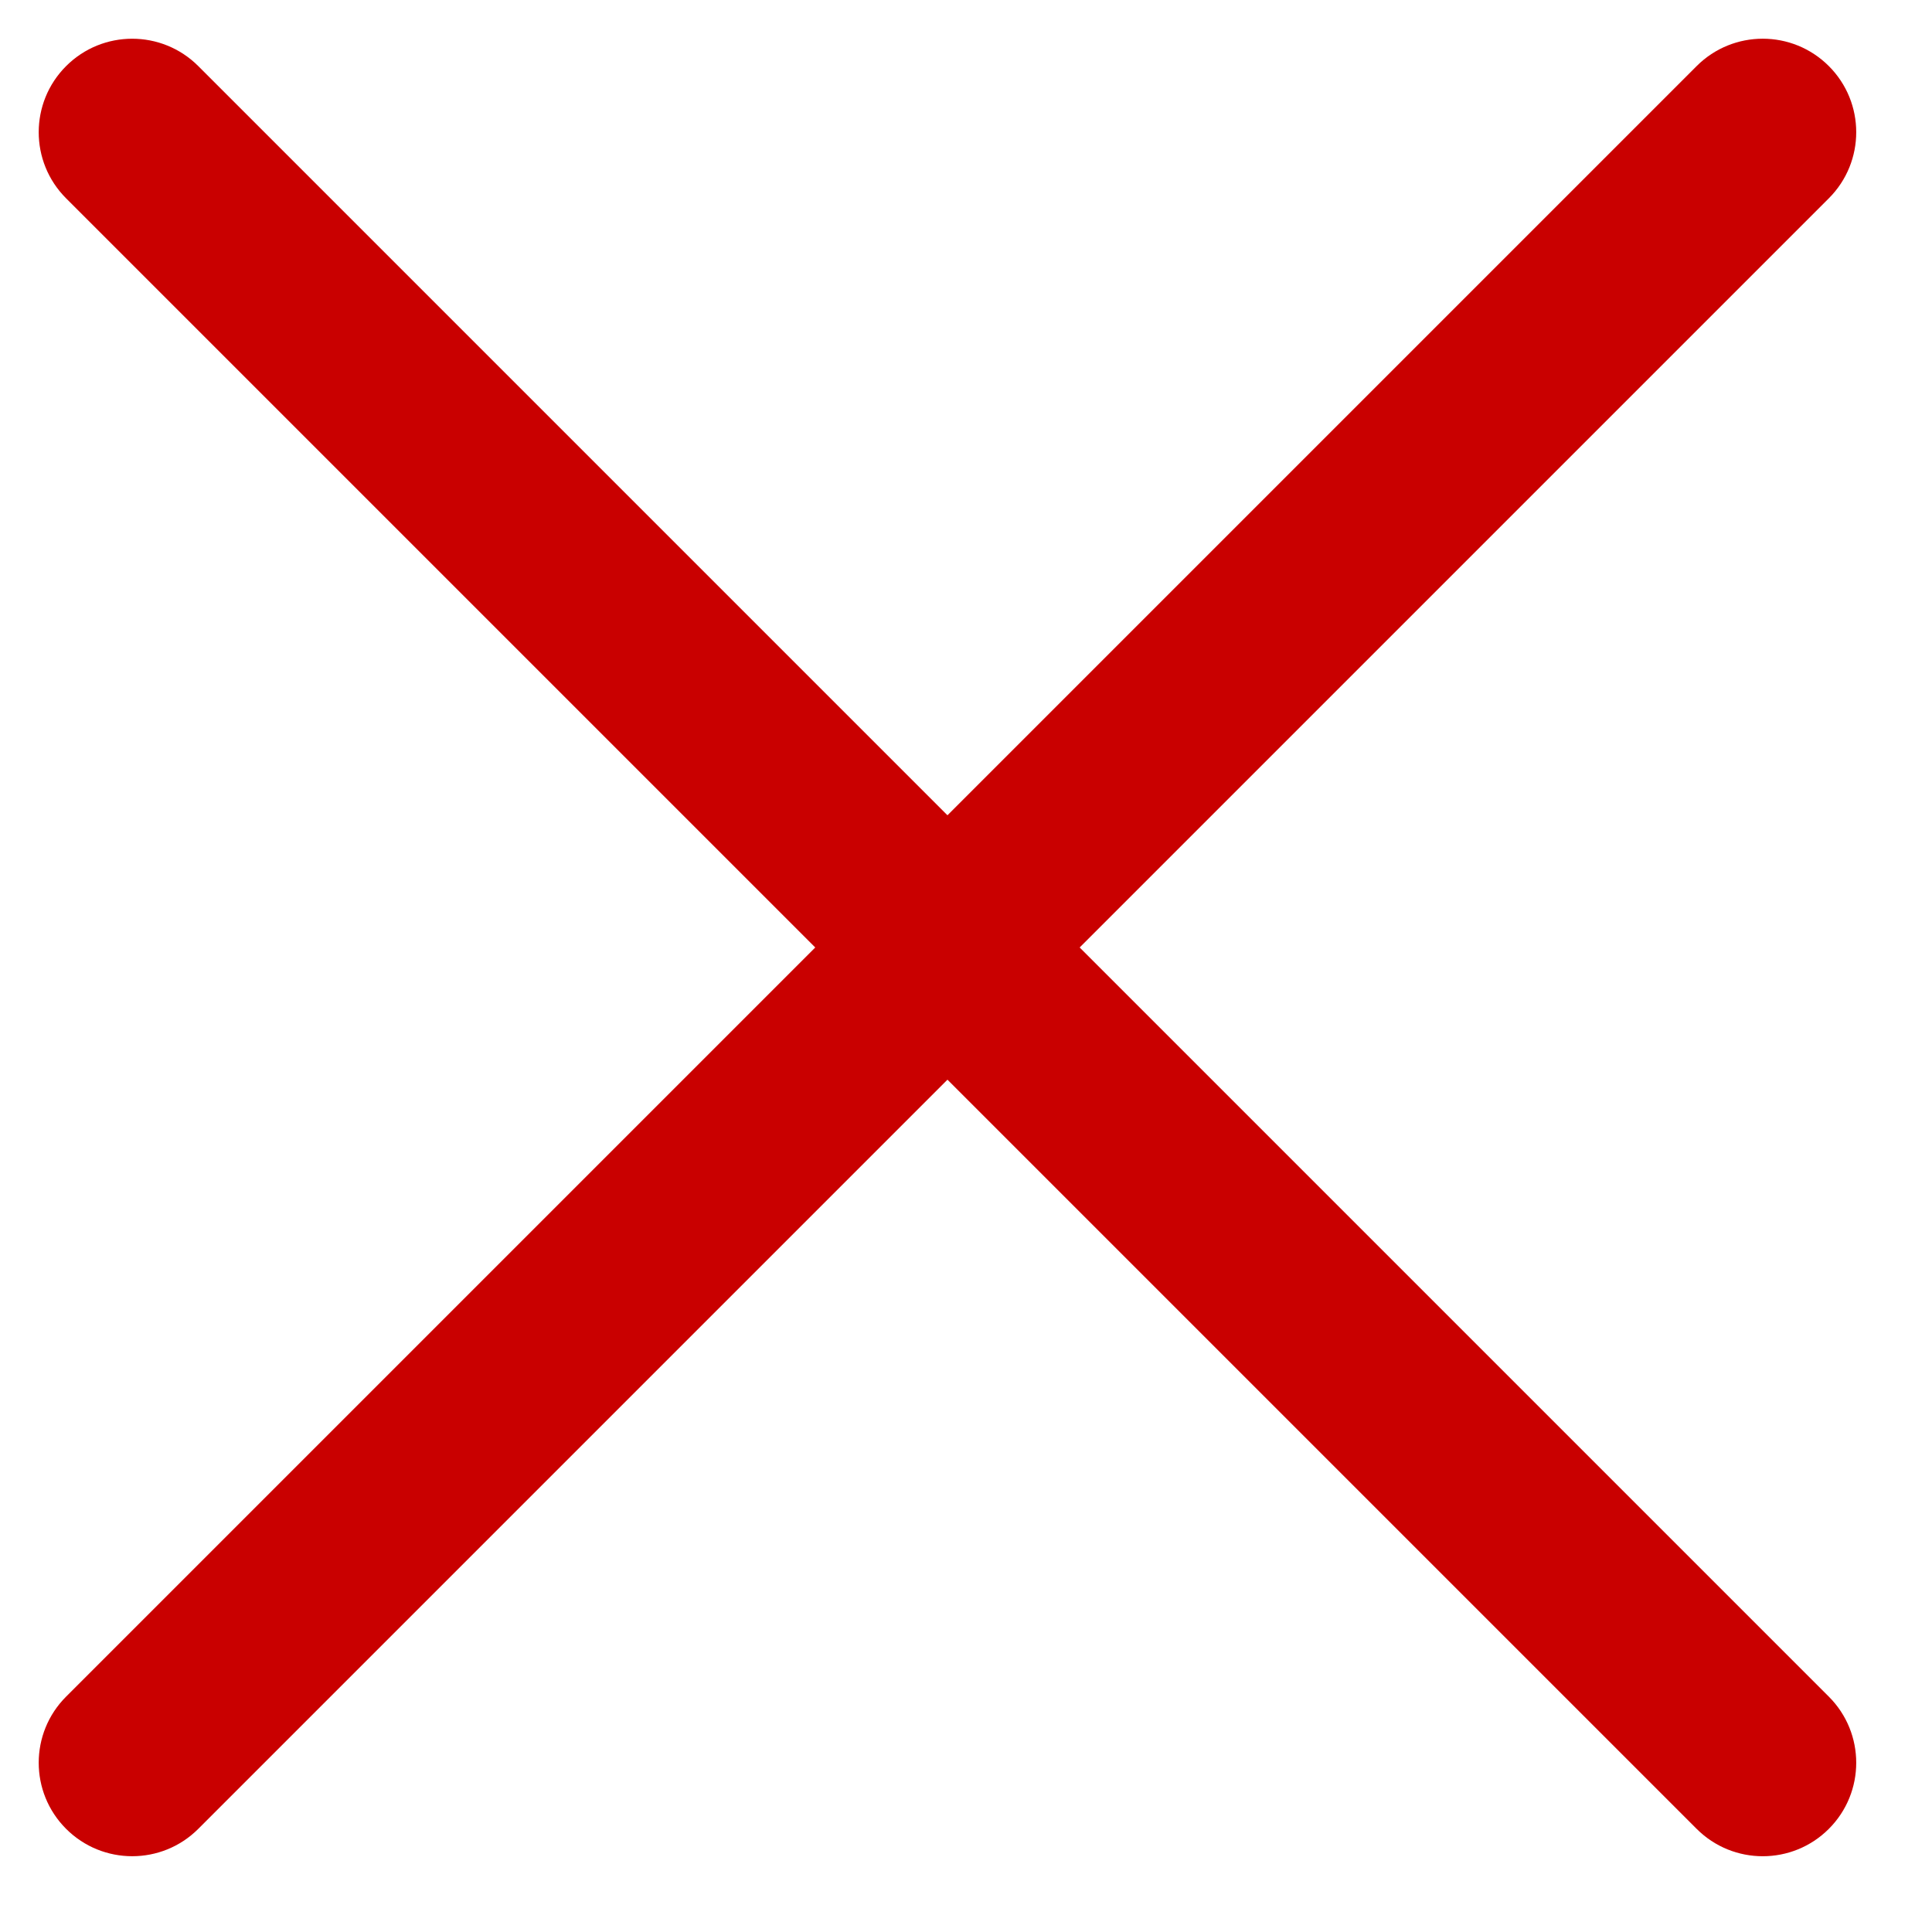
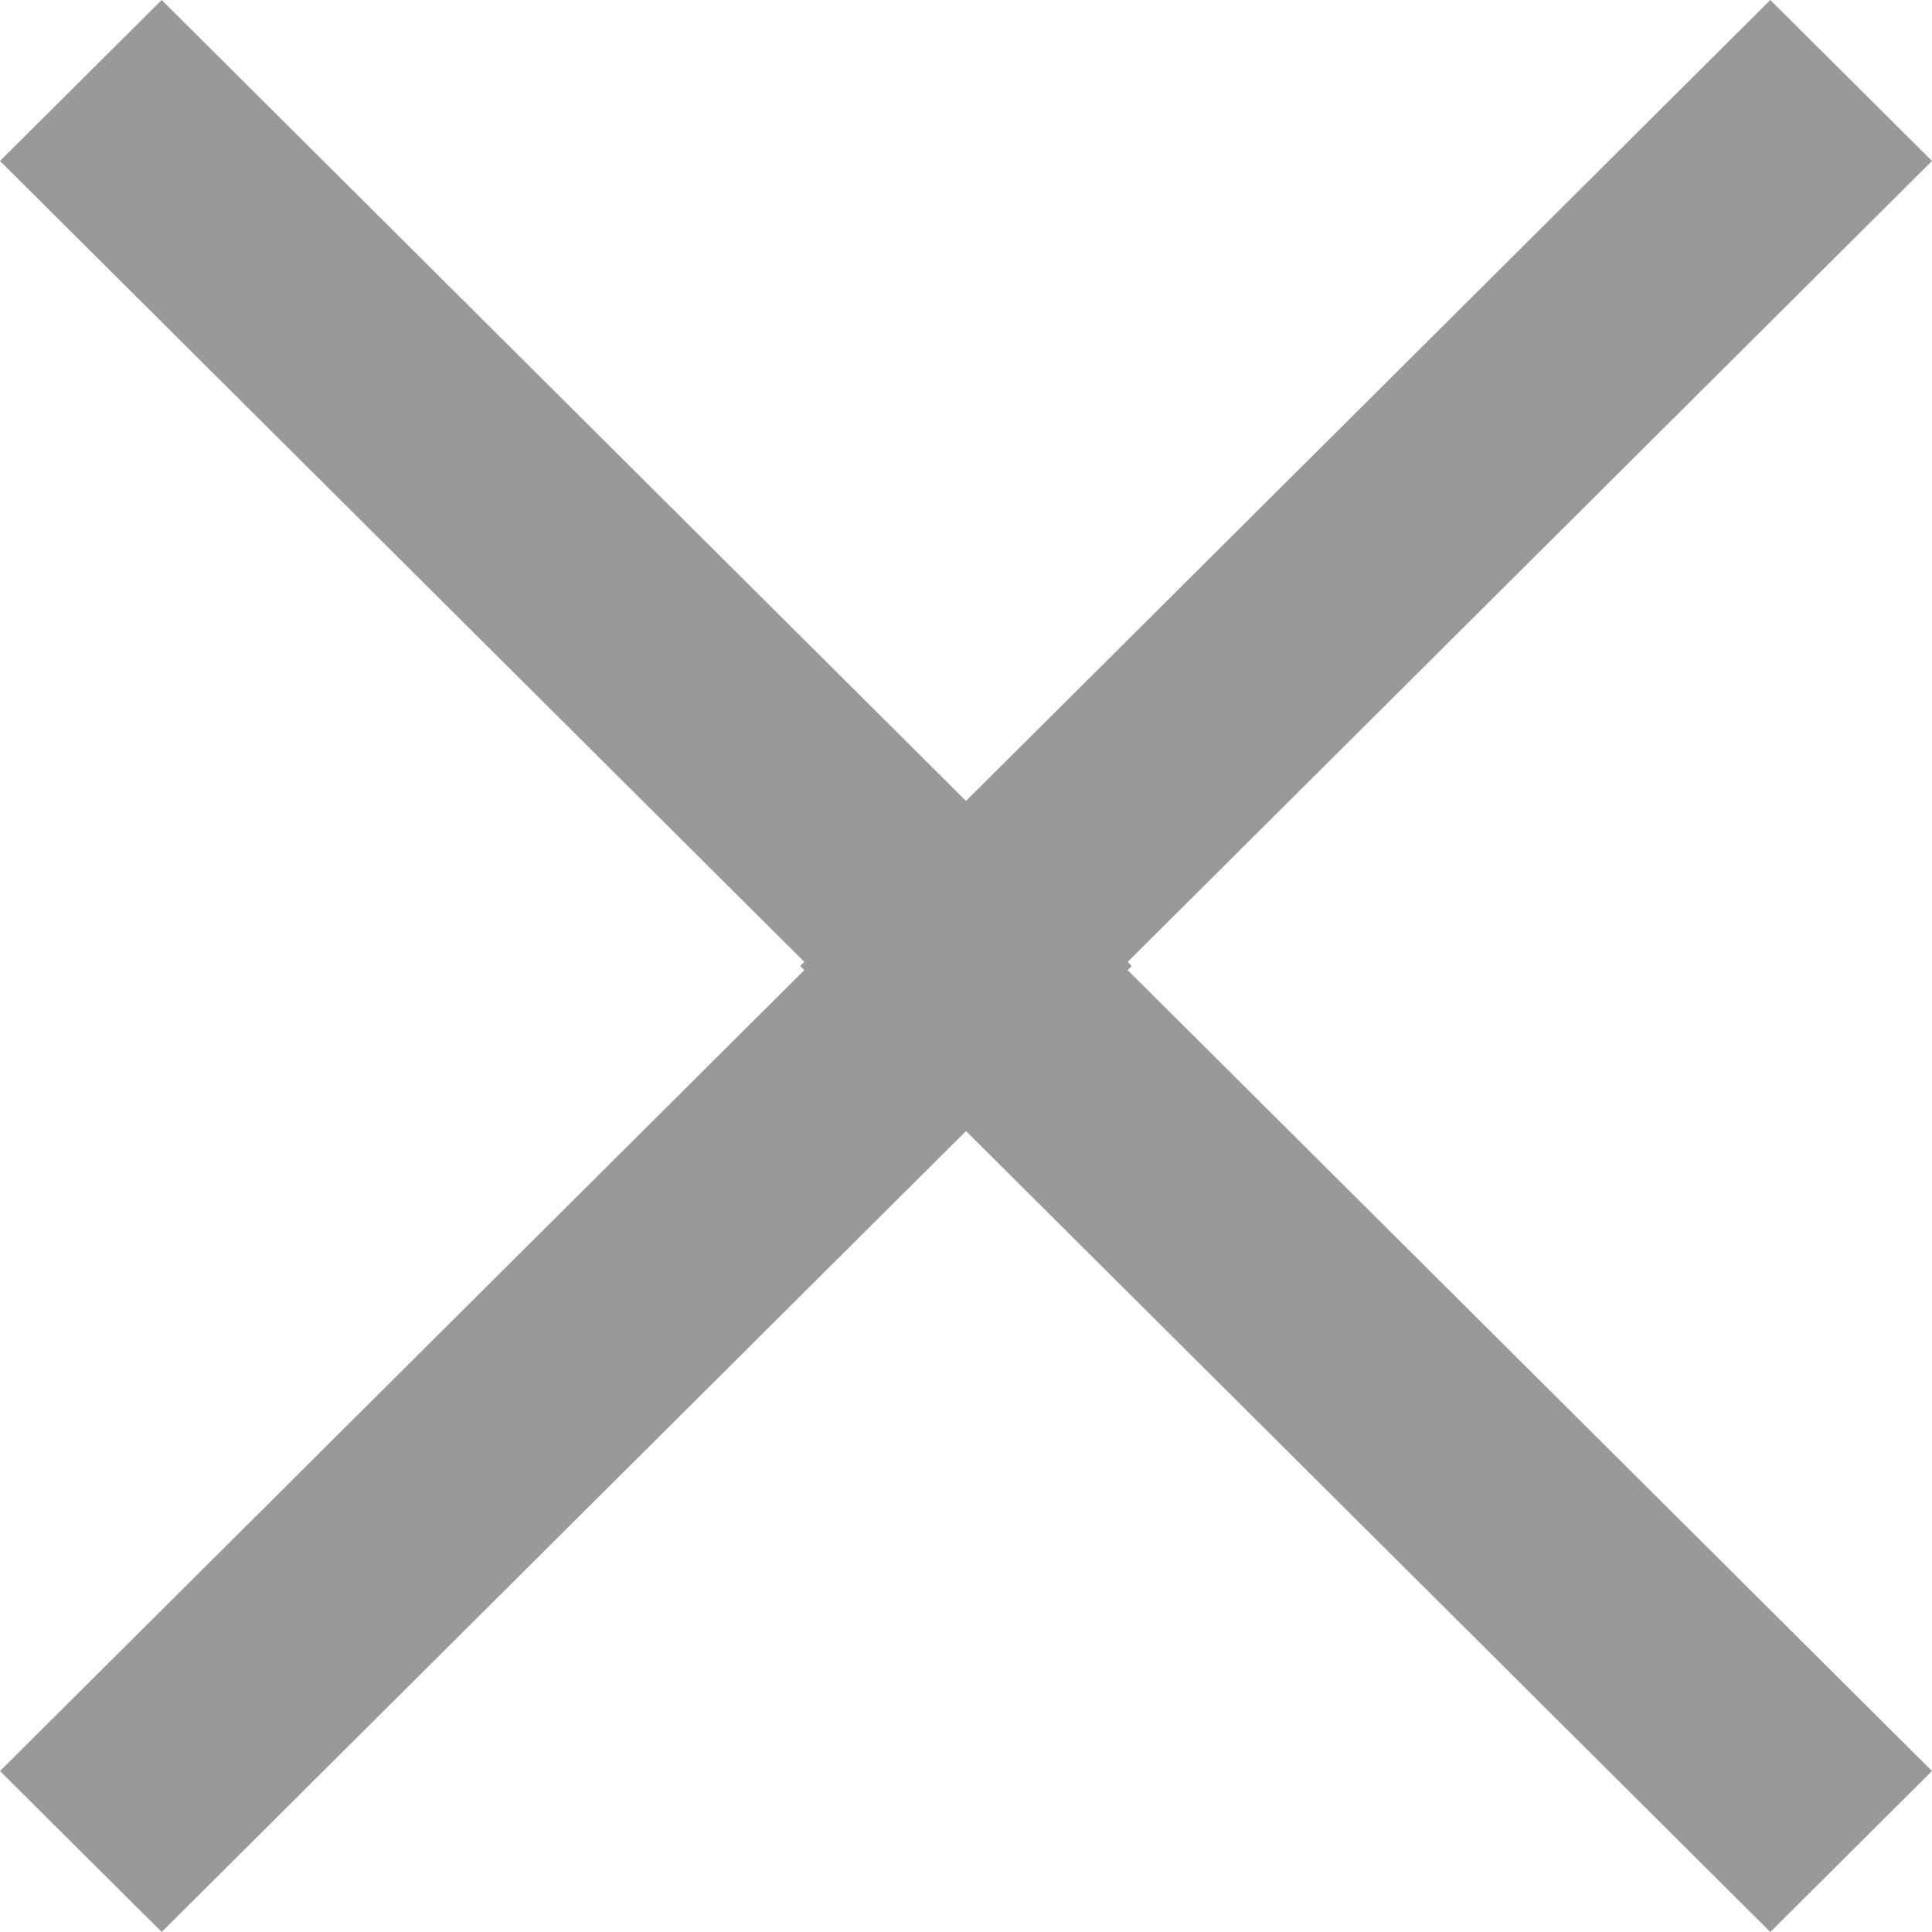
- <svg xmlns="http://www.w3.org/2000/svg" width="31" height="31" viewBox="0 0 31 31" fill="none">
-   <rect y="28.284" width="40" height="3" rx="1.5" transform="rotate(-45 0 28.2842)" fill="#C90000" />
-   <rect x="28.284" y="30.405" width="40" height="3" rx="1.5" transform="rotate(-135 28.2842 30.4053)" fill="#C90000" />
+ <svg xmlns="http://www.w3.org/2000/svg" width="16" height="16" viewBox="0 0 16 16" fill="none">
+   <path opacity="0.4" fill-rule="evenodd" clip-rule="evenodd" d="M6.661 8.034L6.627 8L6.661 7.966L0 1.333L1.339 0L8 6.633L14.661 0L16 1.333L9.339 7.966L9.373 8L9.339 8.034L16 14.667L14.661 16L8 9.367L1.339 16L0 14.667L6.661 8.034Z" fill="black" />
</svg>
